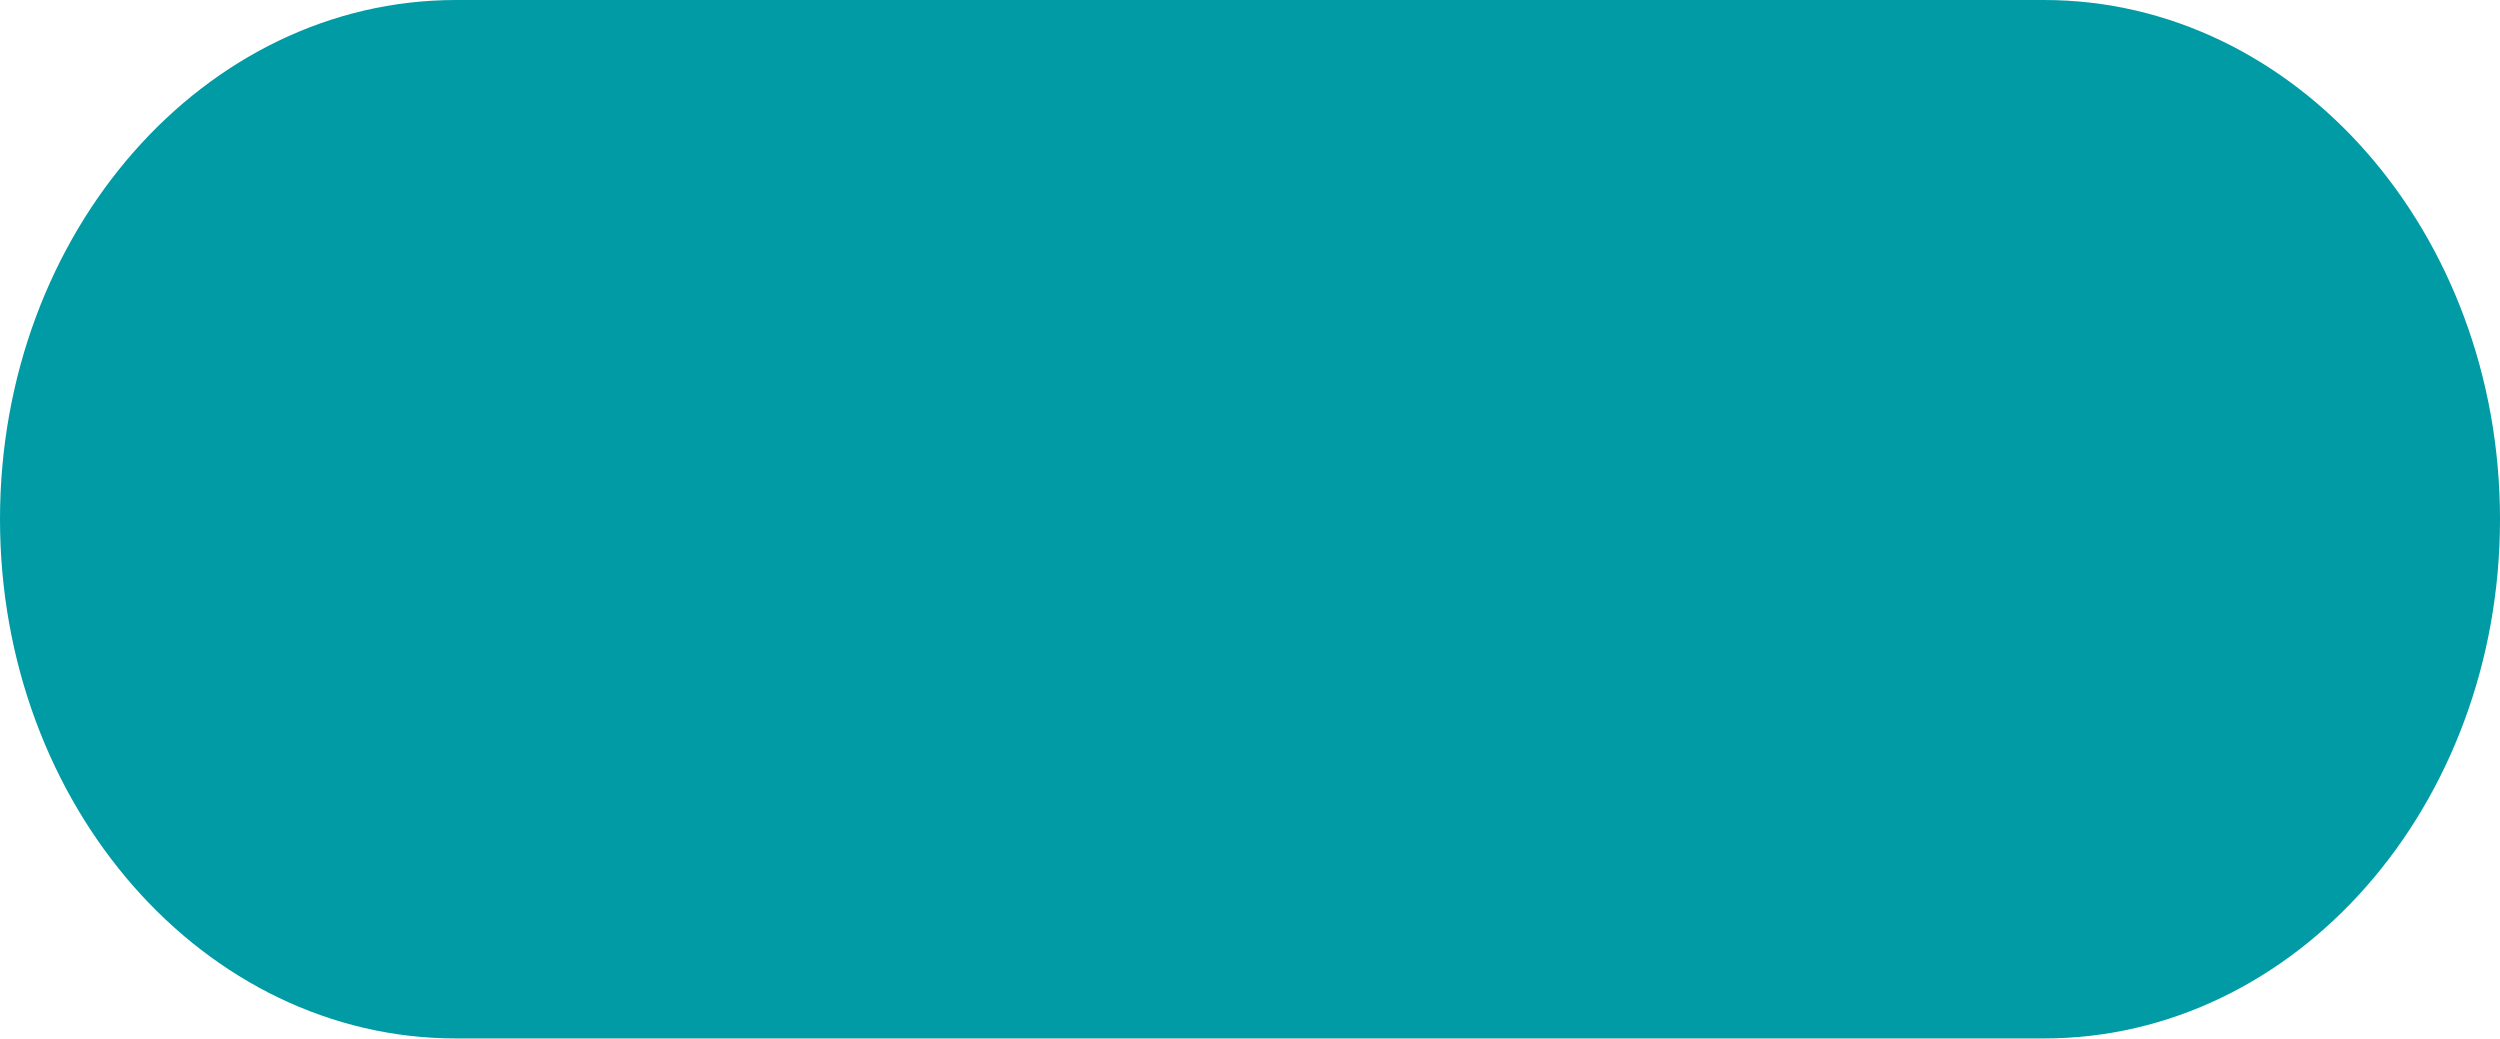
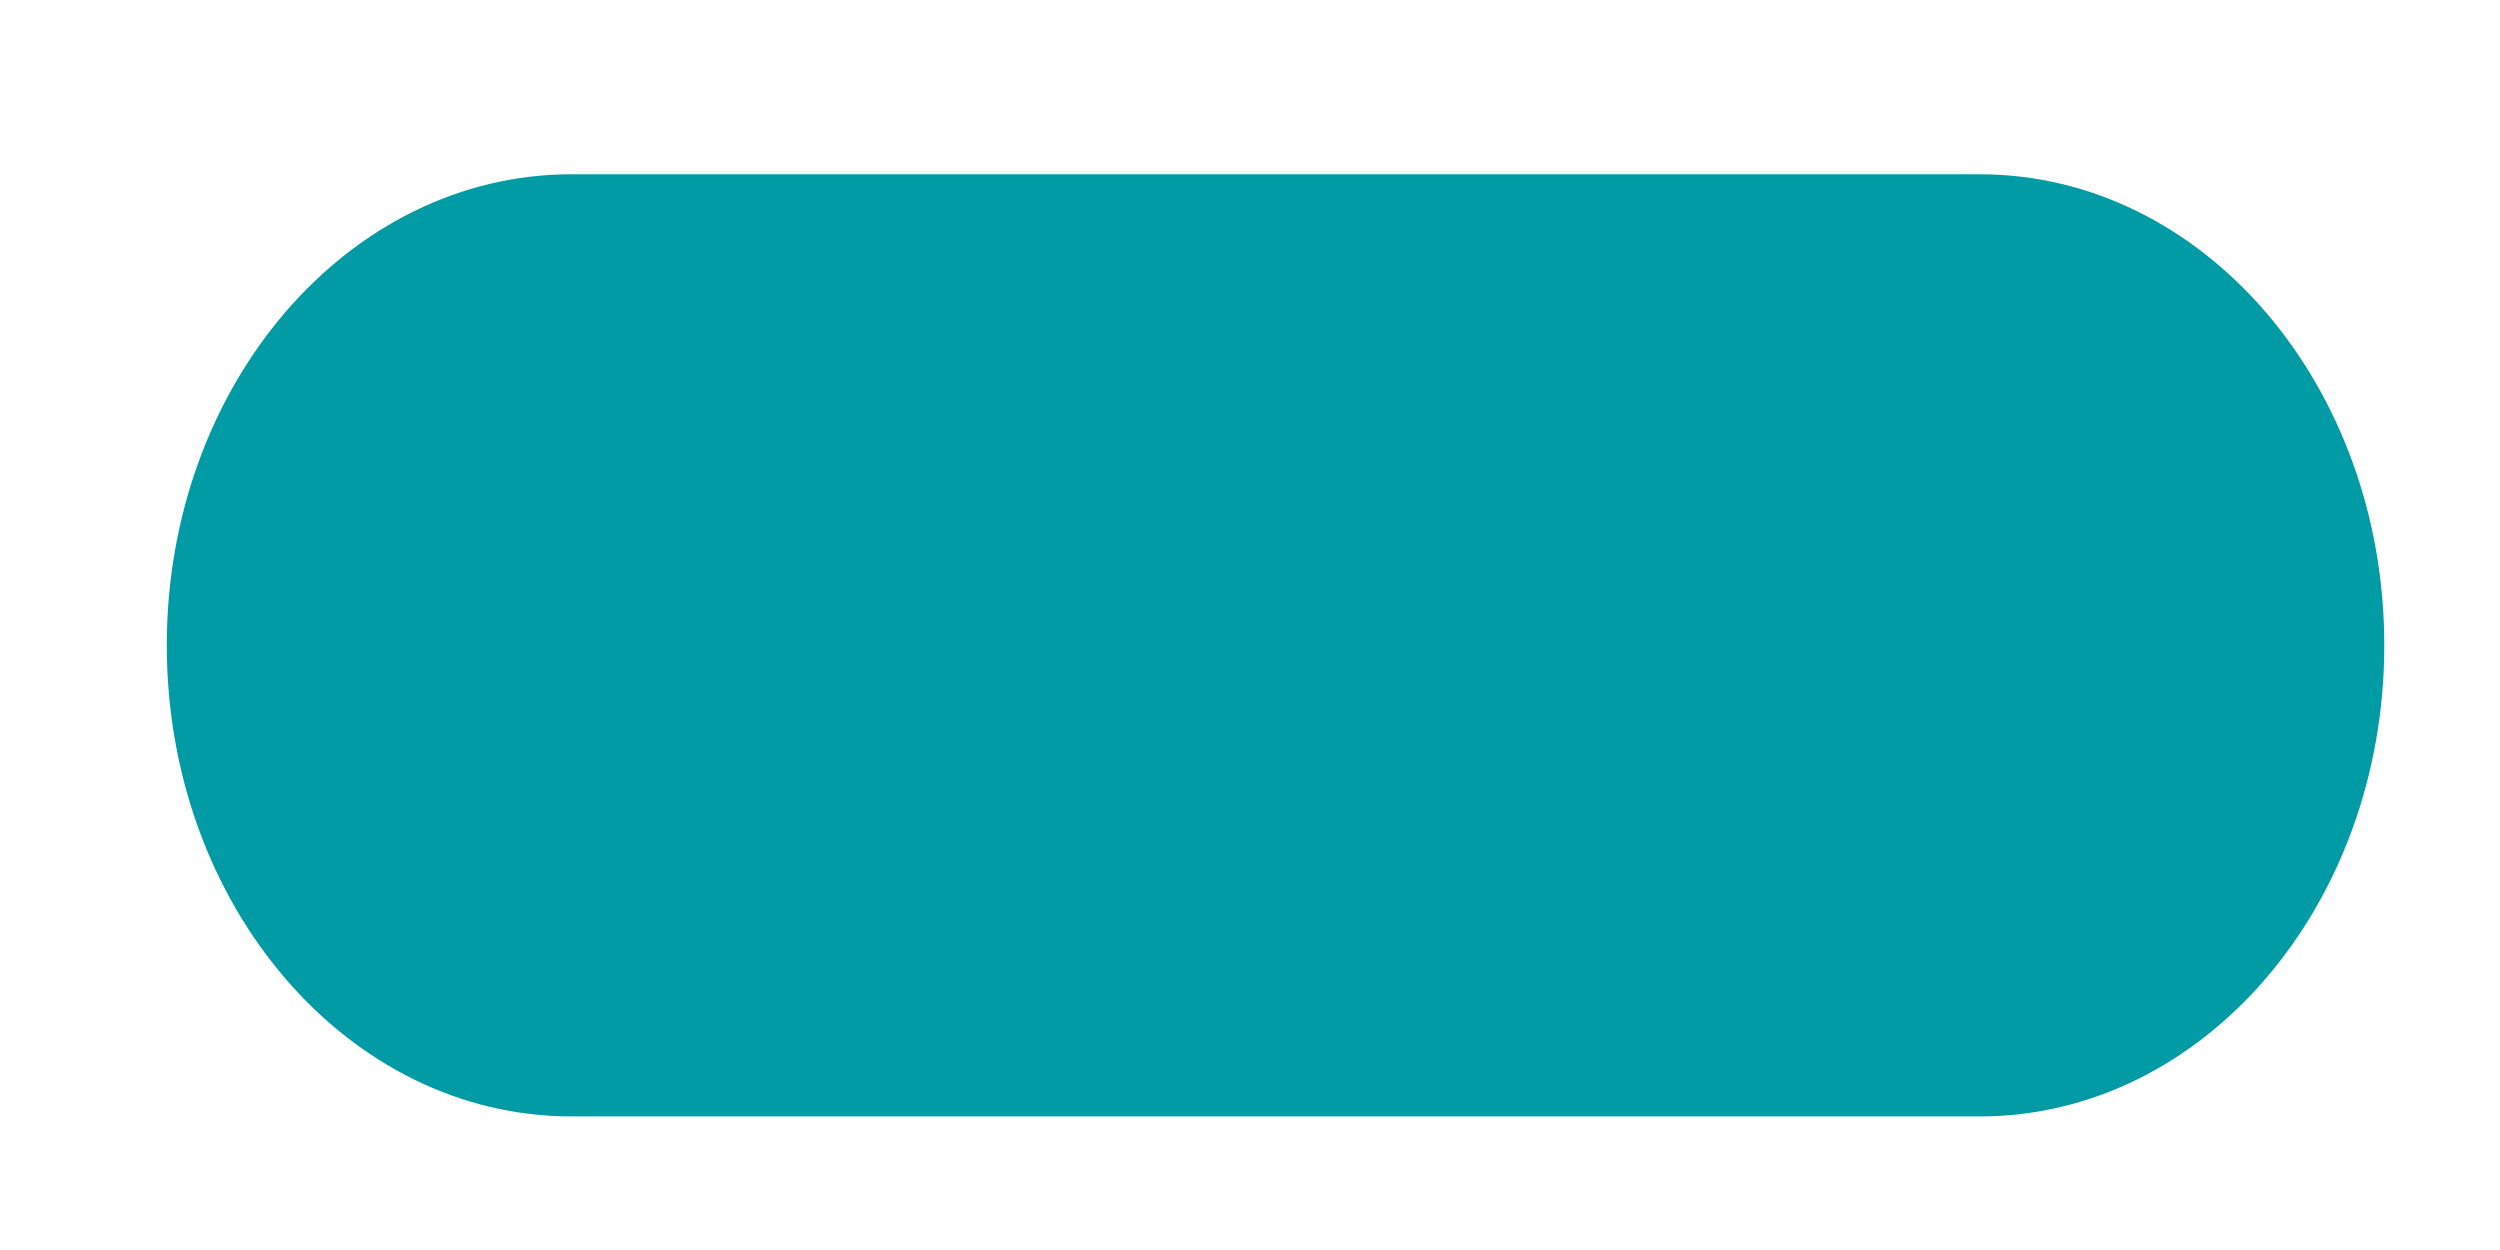
- <svg xmlns="http://www.w3.org/2000/svg" width="65" height="27" viewBox="0 0 65 27" fill="none">
-   <path d="M53.142 0H11.858C5.309 0 -0 6.044 -0 13.5C-0 20.956 5.309 27 11.858 27H53.142C59.691 27 65 20.956 65 13.5C65 6.044 59.691 0 53.142 0Z" fill="#009BA5" />
+ <svg xmlns="http://www.w3.org/2000/svg" width="14" height="7" viewBox="0 0 14 7" fill="none">
+   <path d="M11.086 0.976H3.2C1.948 0.976 0.934 2.157 0.934 3.614C0.934 5.071 1.948 6.252 3.2 6.252H11.086C12.338 6.252 13.352 5.071 13.352 3.614C13.352 2.157 12.338 0.976 11.086 0.976Z" fill="#009BA5" />
</svg>
